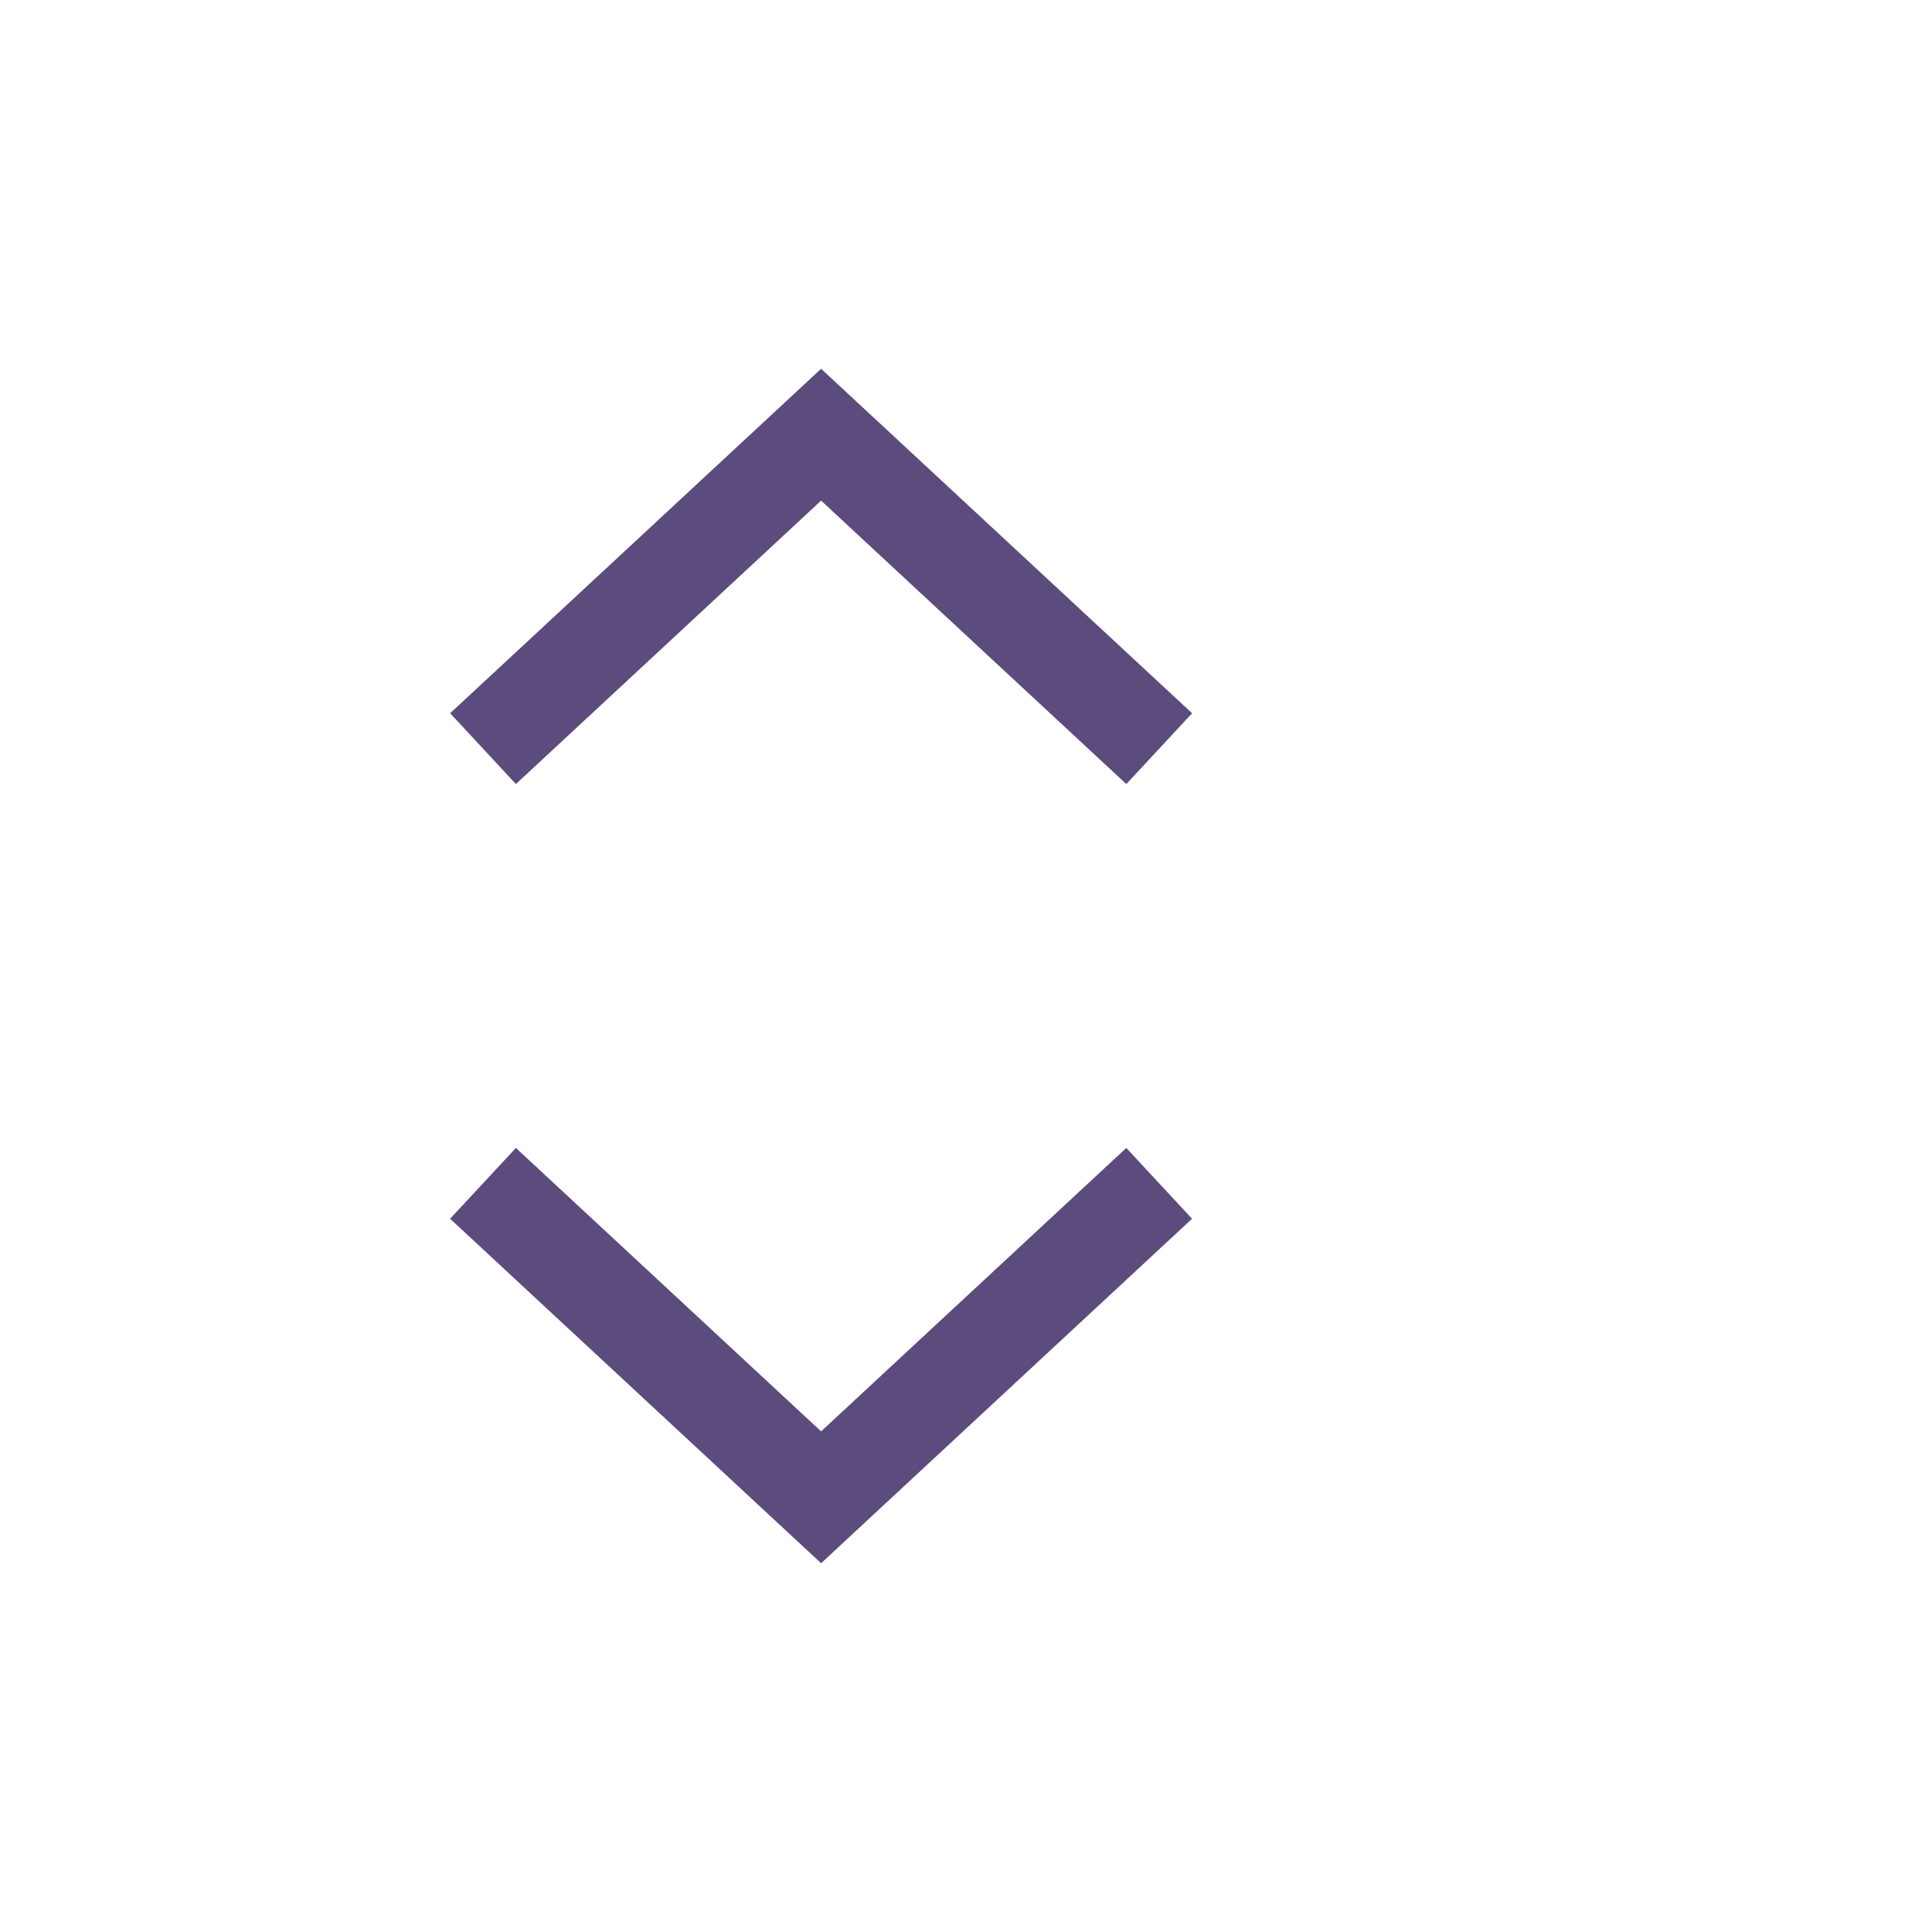
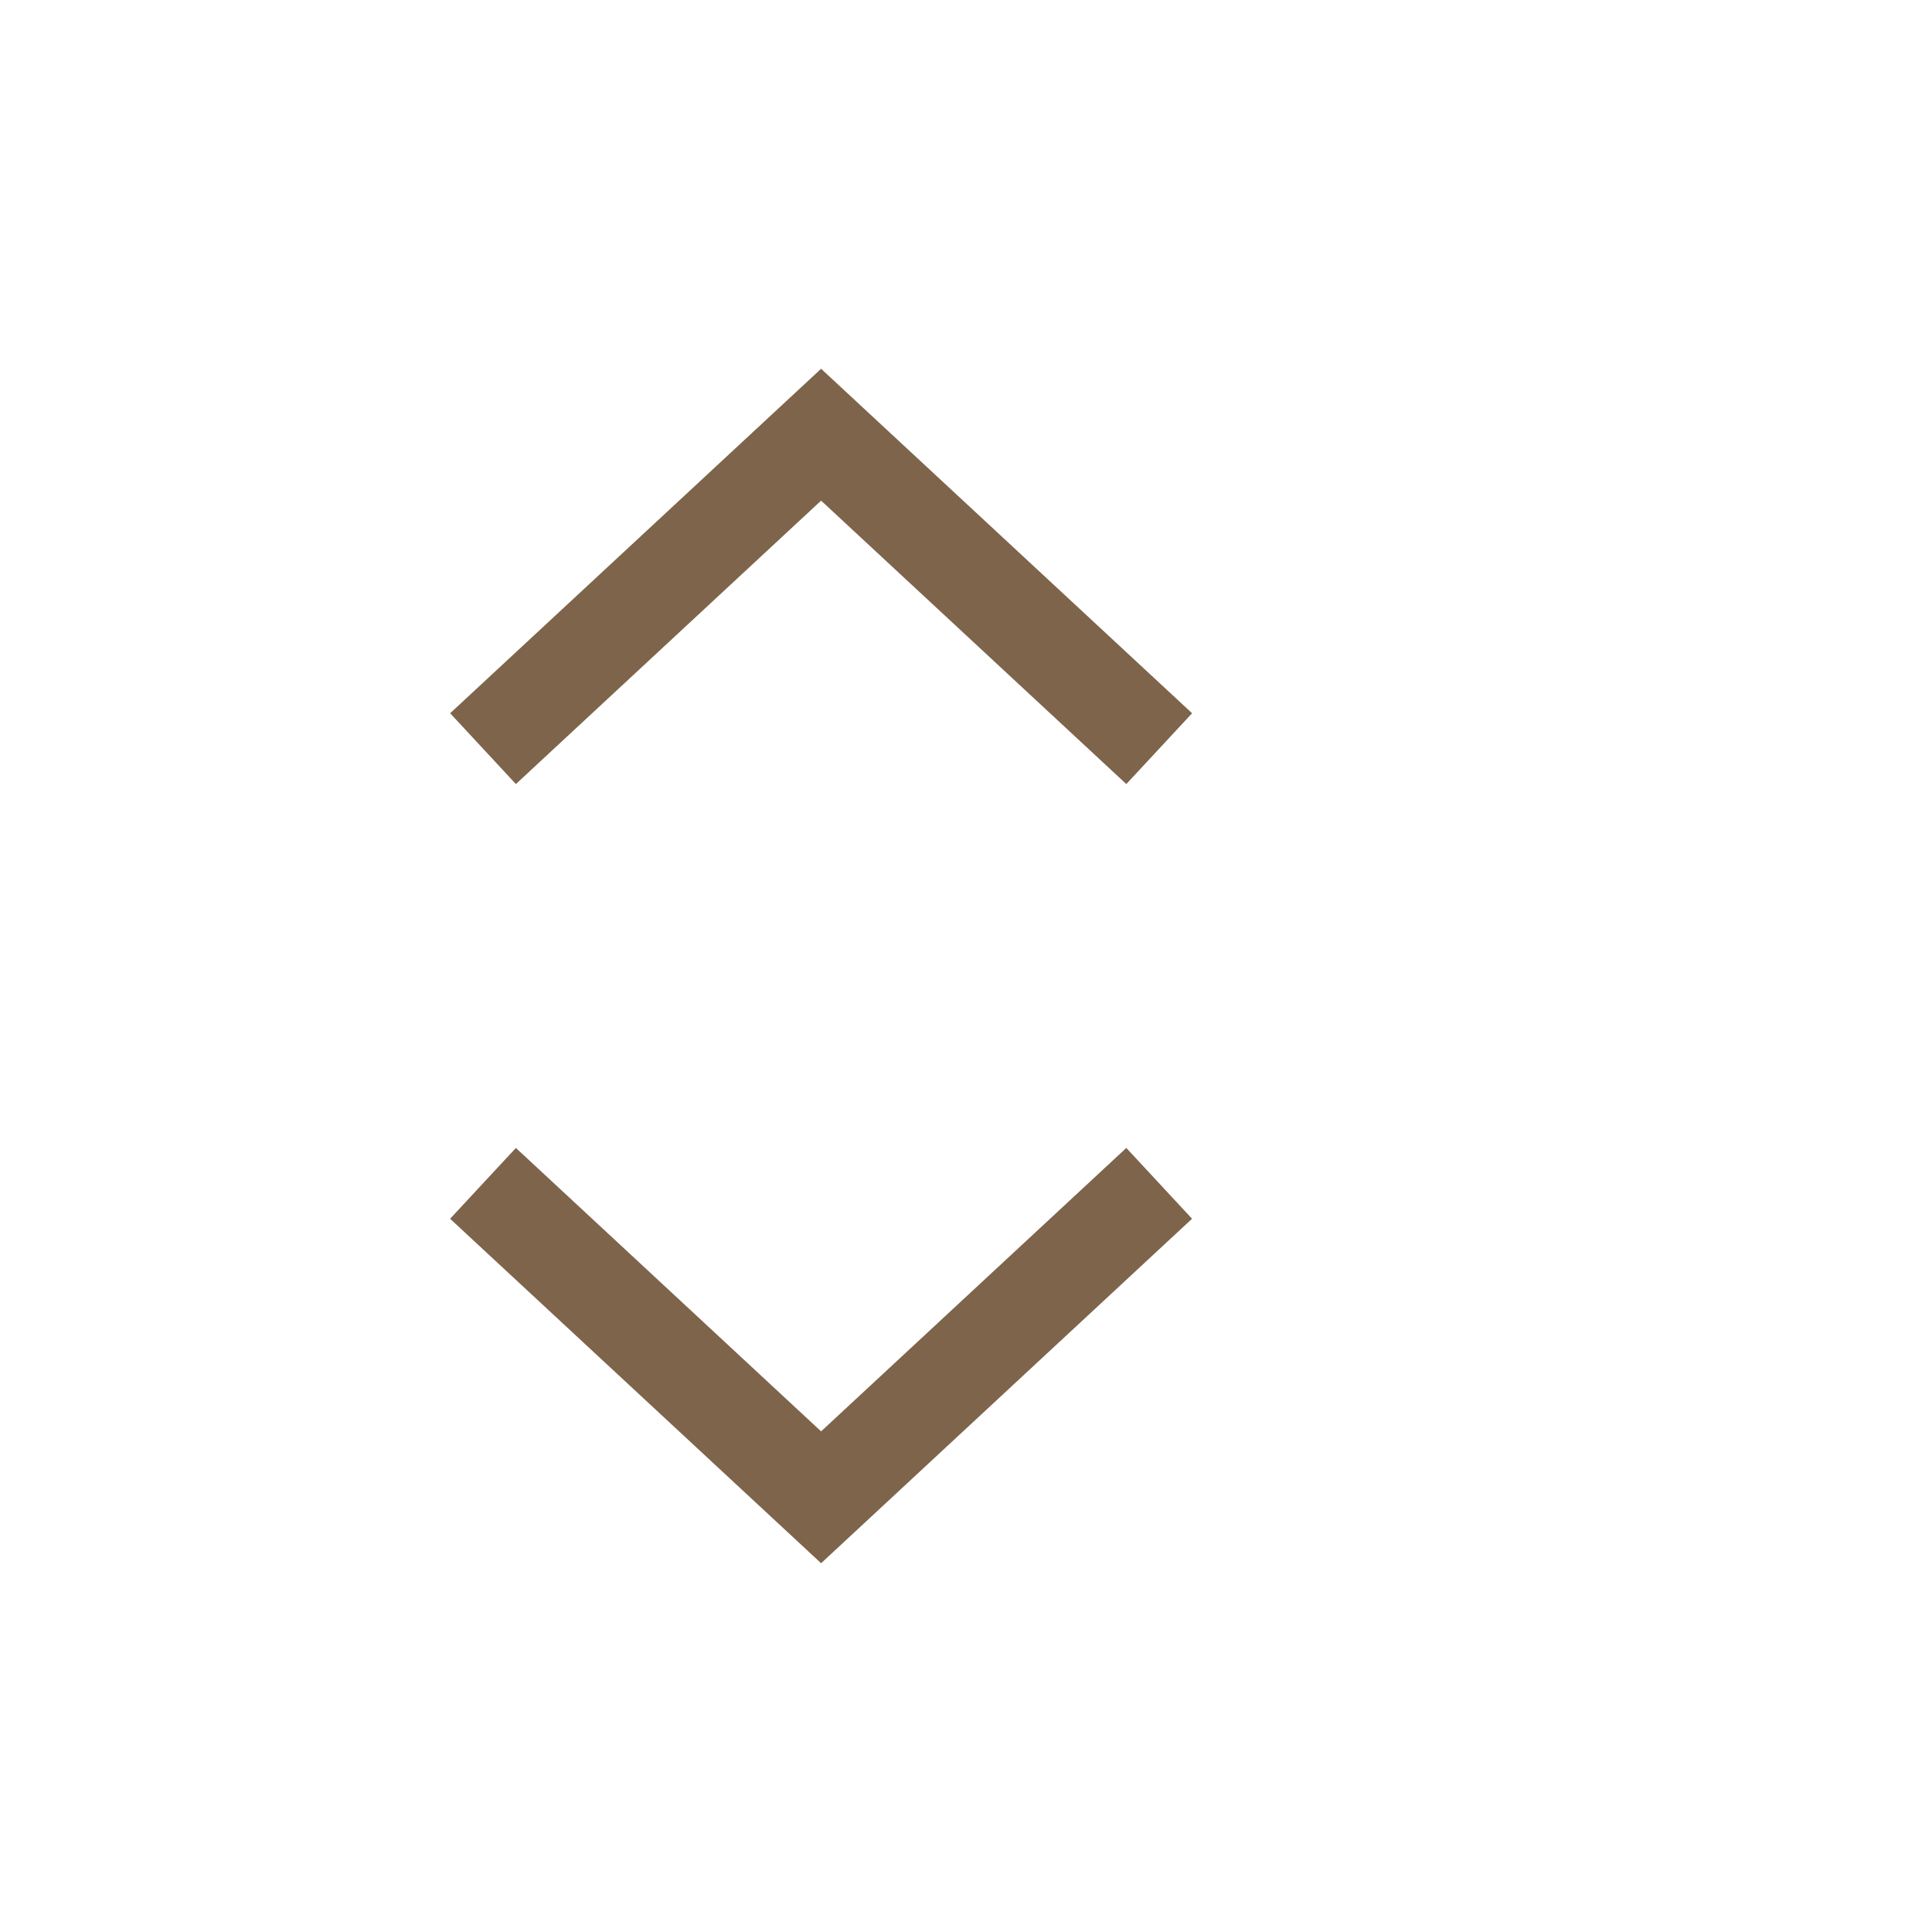
<svg xmlns="http://www.w3.org/2000/svg" width="40px" height="40px" viewBox="0 0 40 40" version="1.1">
  <g id="ComboBox" stroke="none" stroke-width="1" fill="none" fill-rule="evenodd">
    <g id="Group" transform="translate(5, 0)">
      <g id="ic-arrow-drop-down" transform="translate(0, 16)">
-         <g id="Group_8822" transform="translate(4, 7)" fill="#5C4B7D">
+         <g id="Group_8822" transform="translate(4, 7)" fill="#7d644b">
          <polygon id="Path_18879" points="8 9.365 0.319 2.233 1.681 0.767 8 6.635 14.319 0.767 15.68 2.233" />
        </g>
        <polygon id="Rectangle_4407" points="0 0 24 0 24 24 0 24" />
      </g>
      <g id="ic-arrow-drop-up">
        <g id="ic_arrow_drop_up" transform="translate(12, 12) rotate(180) translate(-12, -12) translate(-0, 0)">
-           <g id="Group_8822" transform="translate(4, 7)" fill="#5C4B7D">
+           <g id="Group_8822" transform="translate(4, 7)" fill="#7d644b">
            <polygon id="Path_18879" points="8 9.365 0.319 2.233 1.681 0.767 8 6.635 14.319 0.767 15.68 2.233" />
          </g>
          <polygon id="Rectangle_4407" points="0 0 24 0 24 24 0 24" />
        </g>
      </g>
    </g>
  </g>
</svg>
